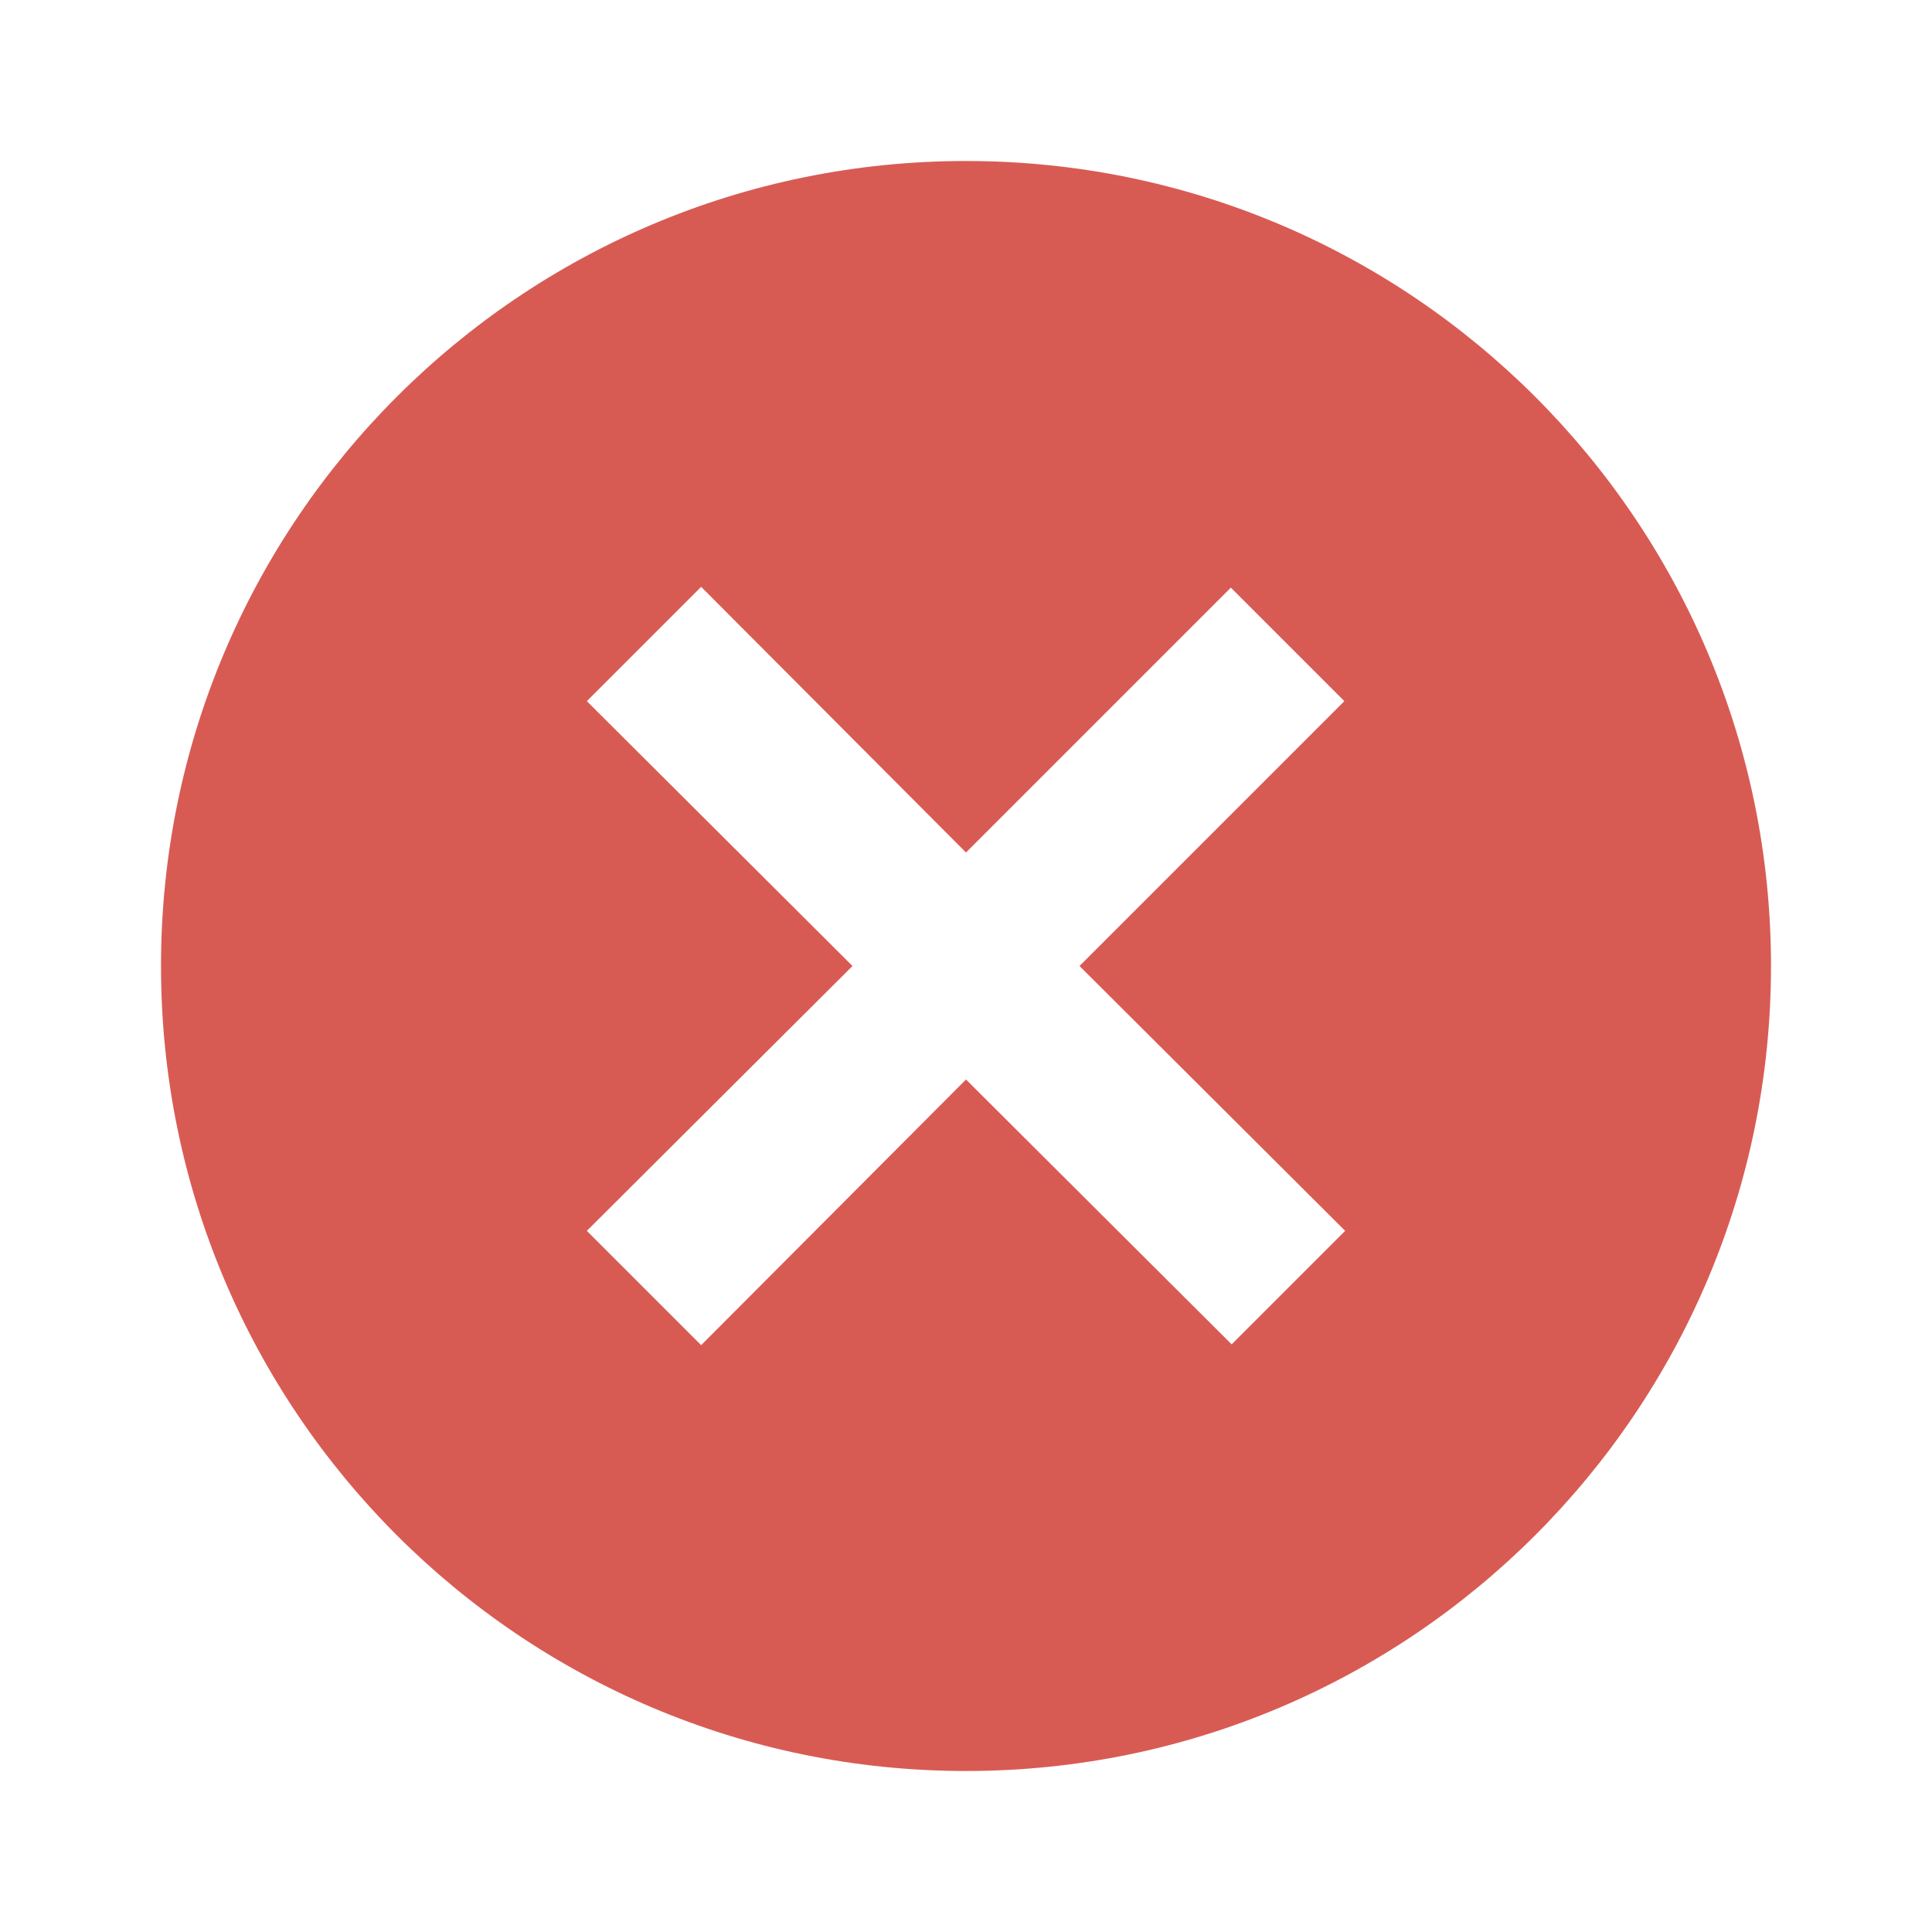
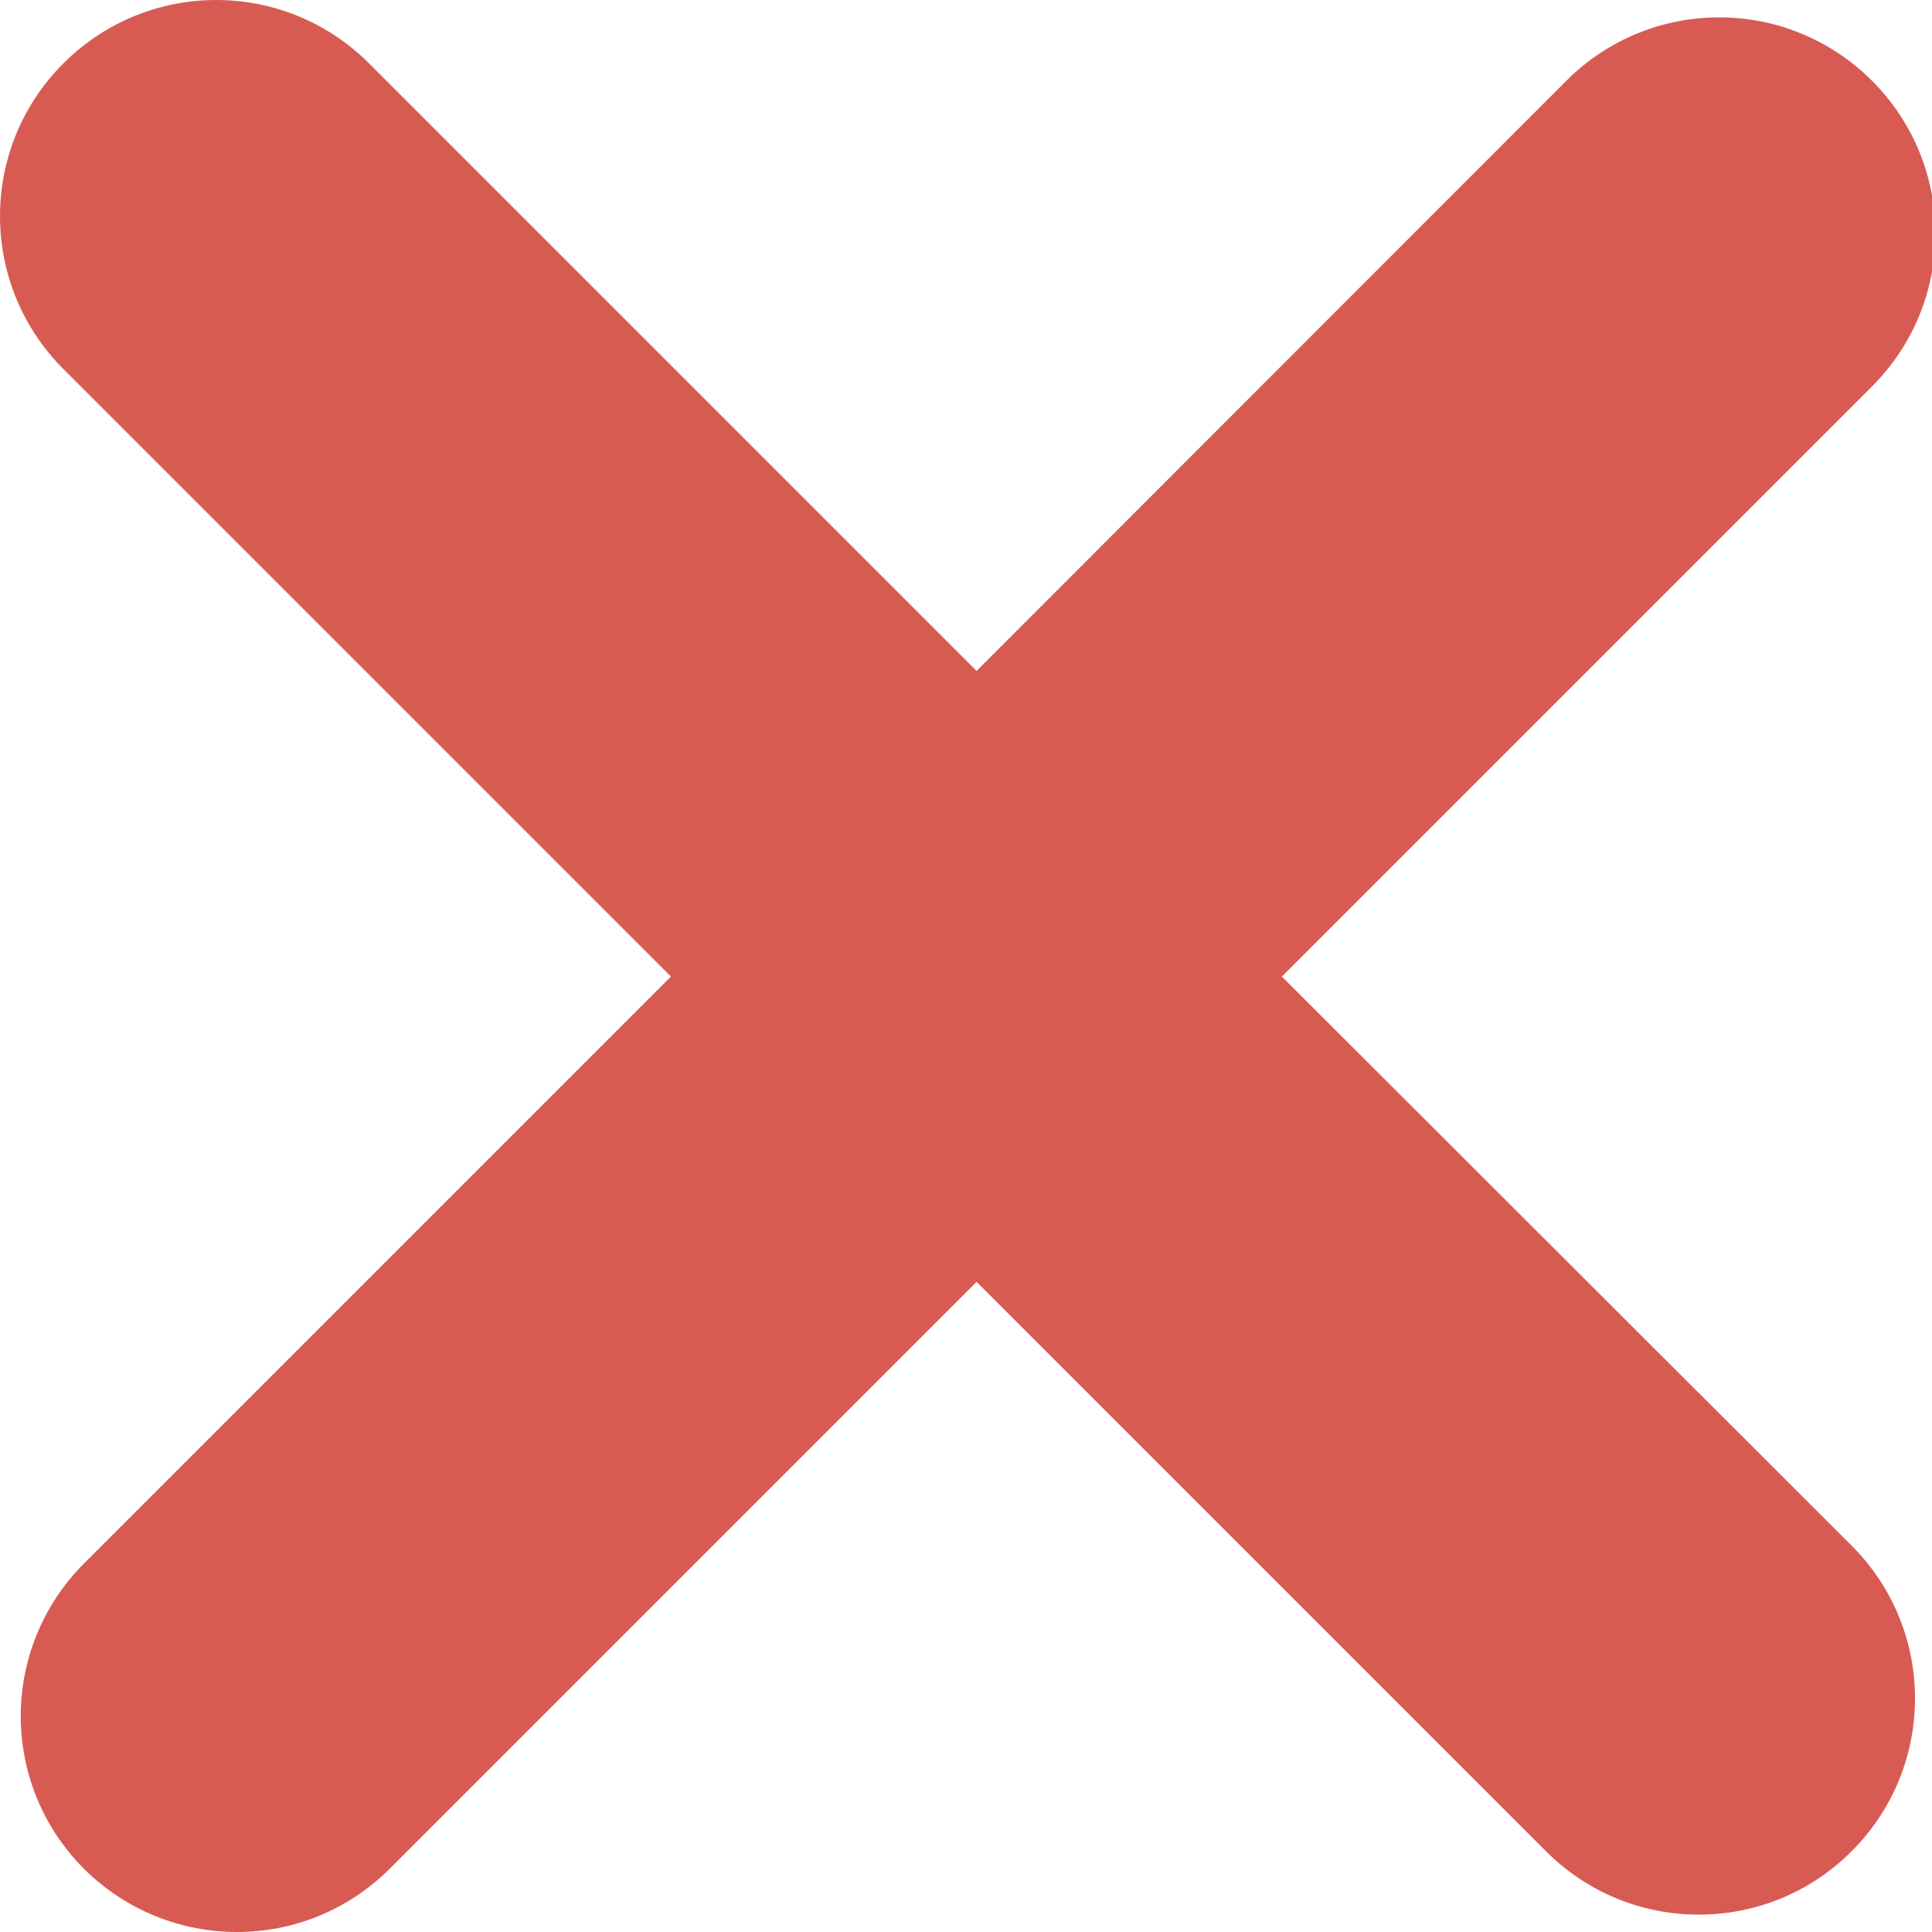
- <svg xmlns="http://www.w3.org/2000/svg" data-name="Layer 2" viewBox="0 0 24 24" id="Delete">
-   <path d="M12 2a10 10 0 1 0 10 10A10 10 0 0 0 12 2Zm4.71 13.29L15.3 16.7 12 13.41l-3.29 3.3-1.42-1.42 3.3-3.29-3.3-3.29 1.42-1.42 3.29 3.3 3.29-3.29 1.41 1.41L13.41 12Z" fill="#d85b53" class="color000000 svgShape" />
+ <svg xmlns="http://www.w3.org/2000/svg" enable-background="new 0 0 512 512" viewBox="0 0 512 512" id="wrong">
+   <path fill="#d85b53" d="M339.7,258.8l156.4-156.4c22.4-22.4,22.4-58.6,0-81c-22.4-22.4-58.6-22.4-81,0L258.8,177.8l-161-161  c-22.4-22.4-58.6-22.4-81,0c-22.4,22.4-22.4,58.6,0,81l161,161L22.3,414.3c-22.4,22.4-22.4,58.6,0,81C33.5,506.4,48.1,512,62.8,512  s29.3-5.6,40.5-16.8l155.5-155.5l150.9,150.9c11.2,11.2,25.8,16.8,40.5,16.8c14.7,0,29.3-5.6,40.5-16.8c22.4-22.4,22.4-58.6,0-81  L339.7,258.8z" class="color231f20 svgShape" />
</svg>
